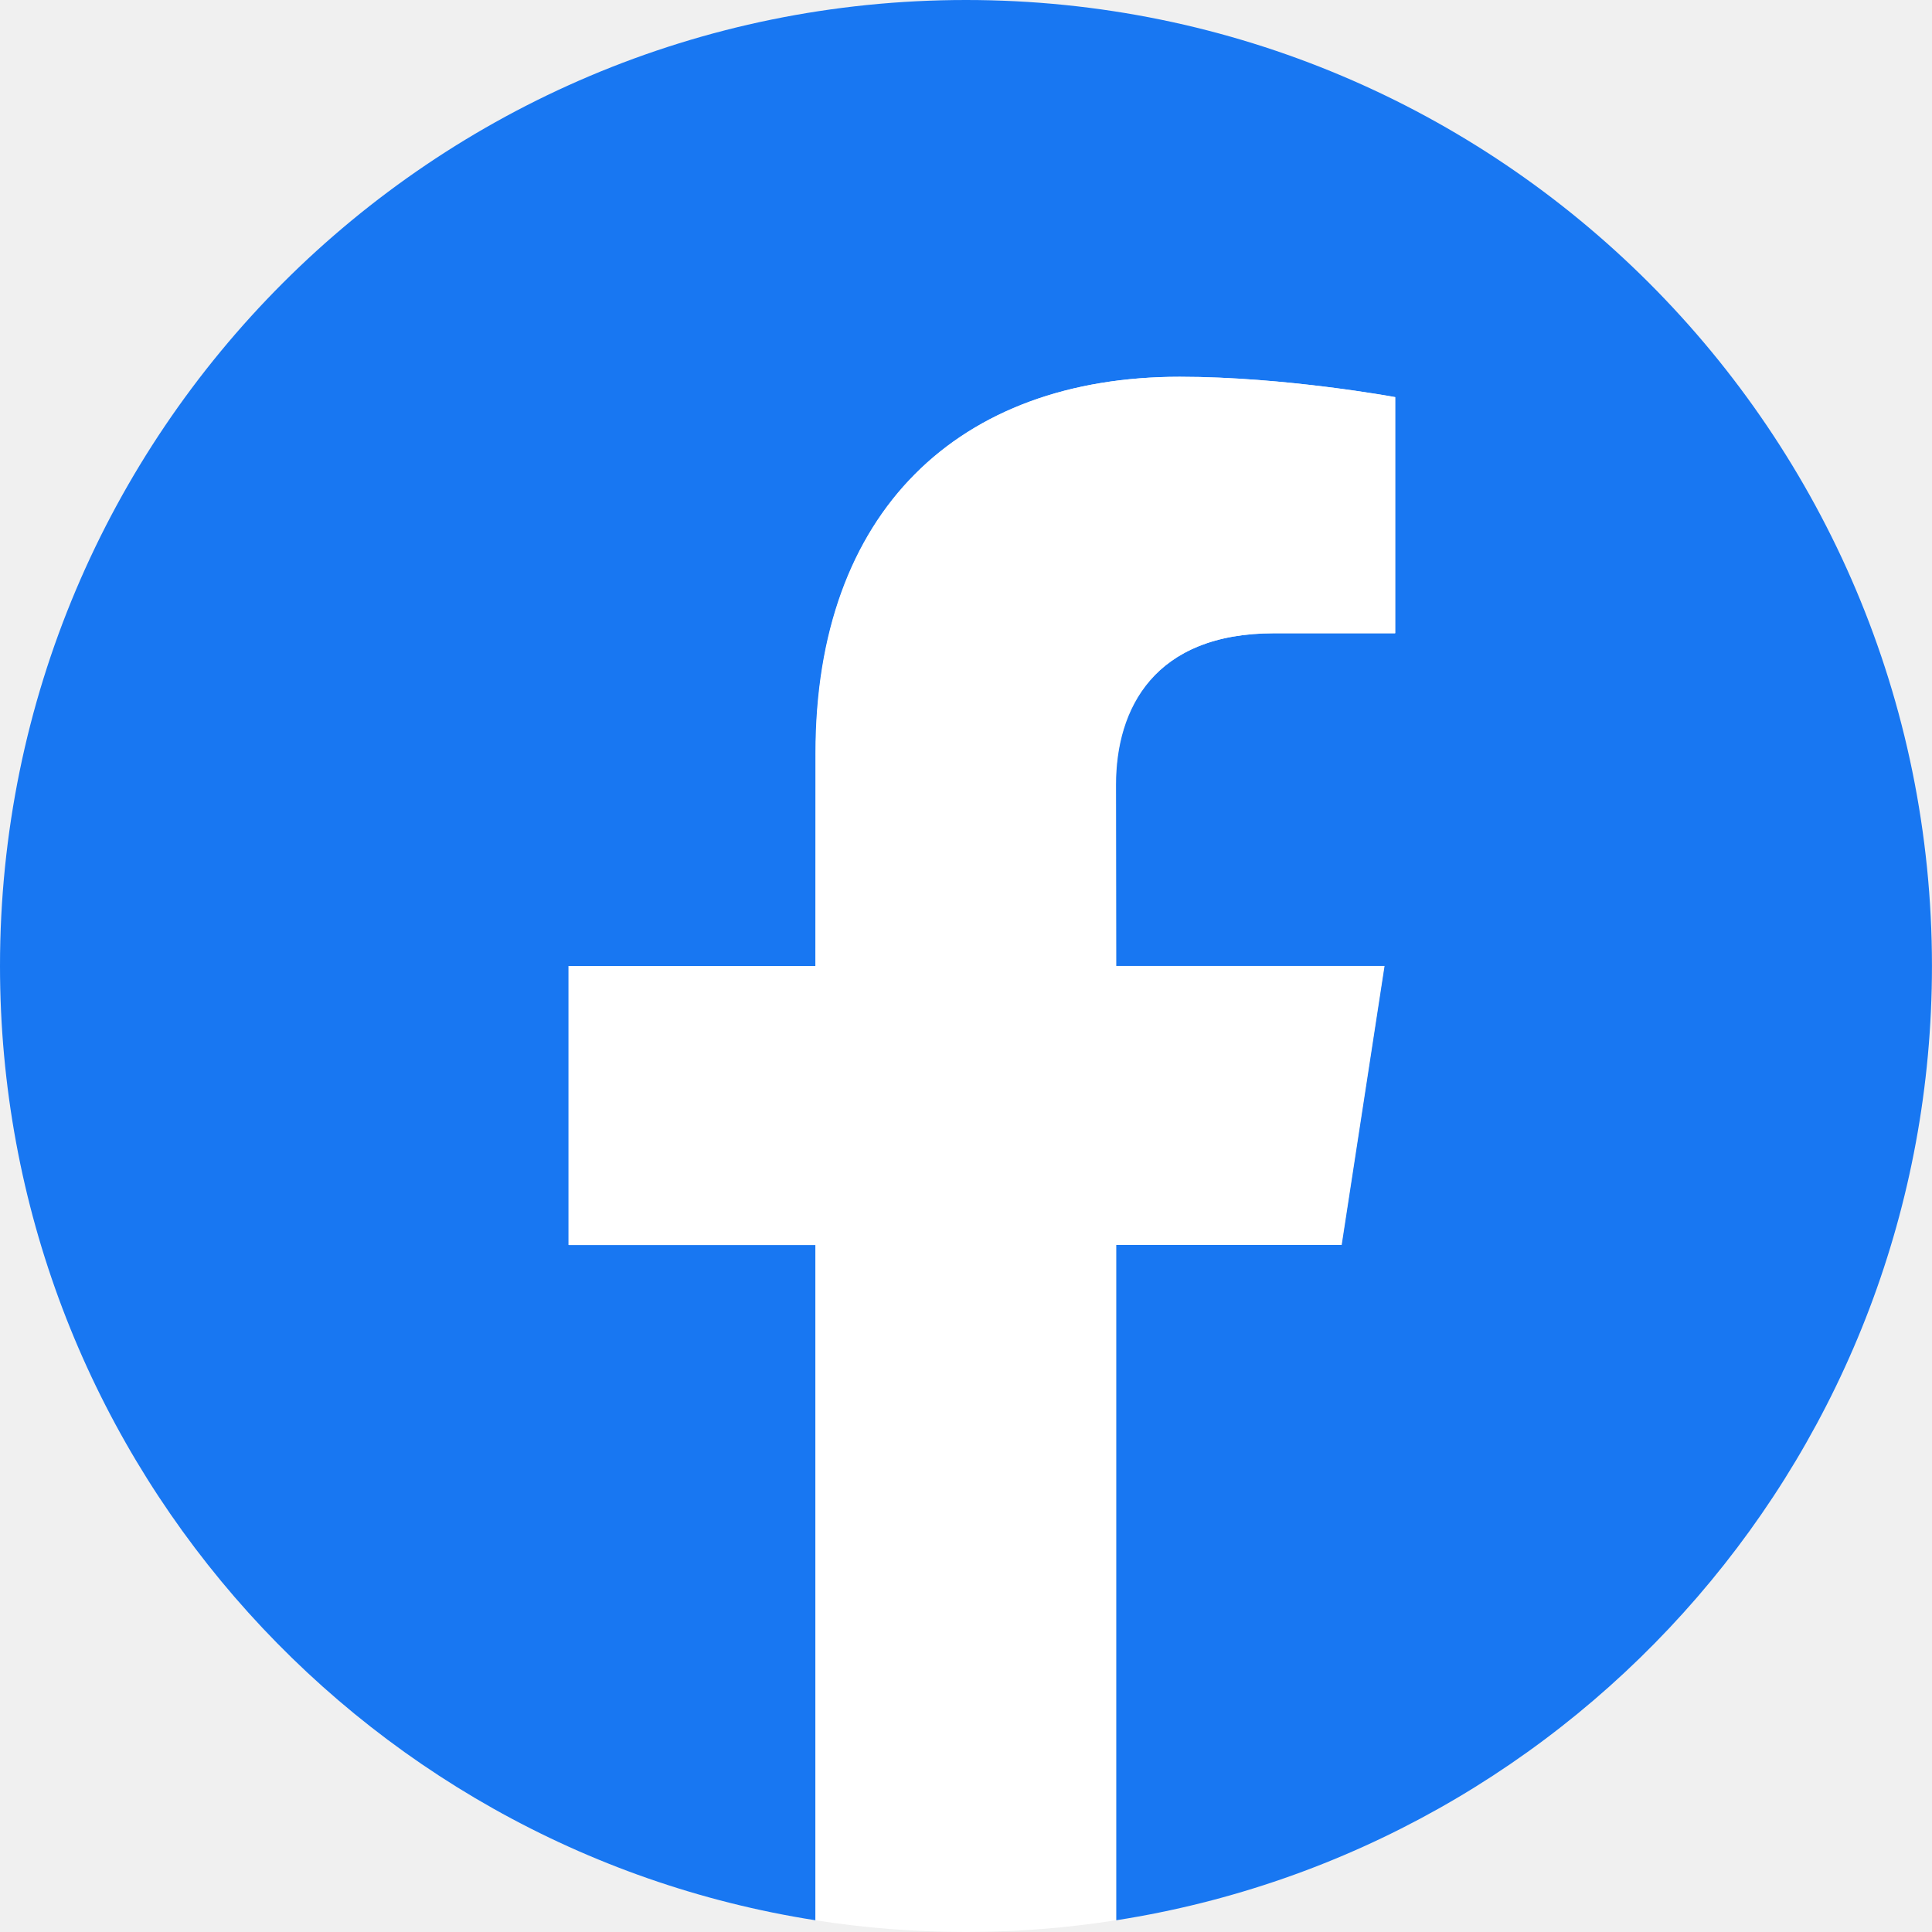
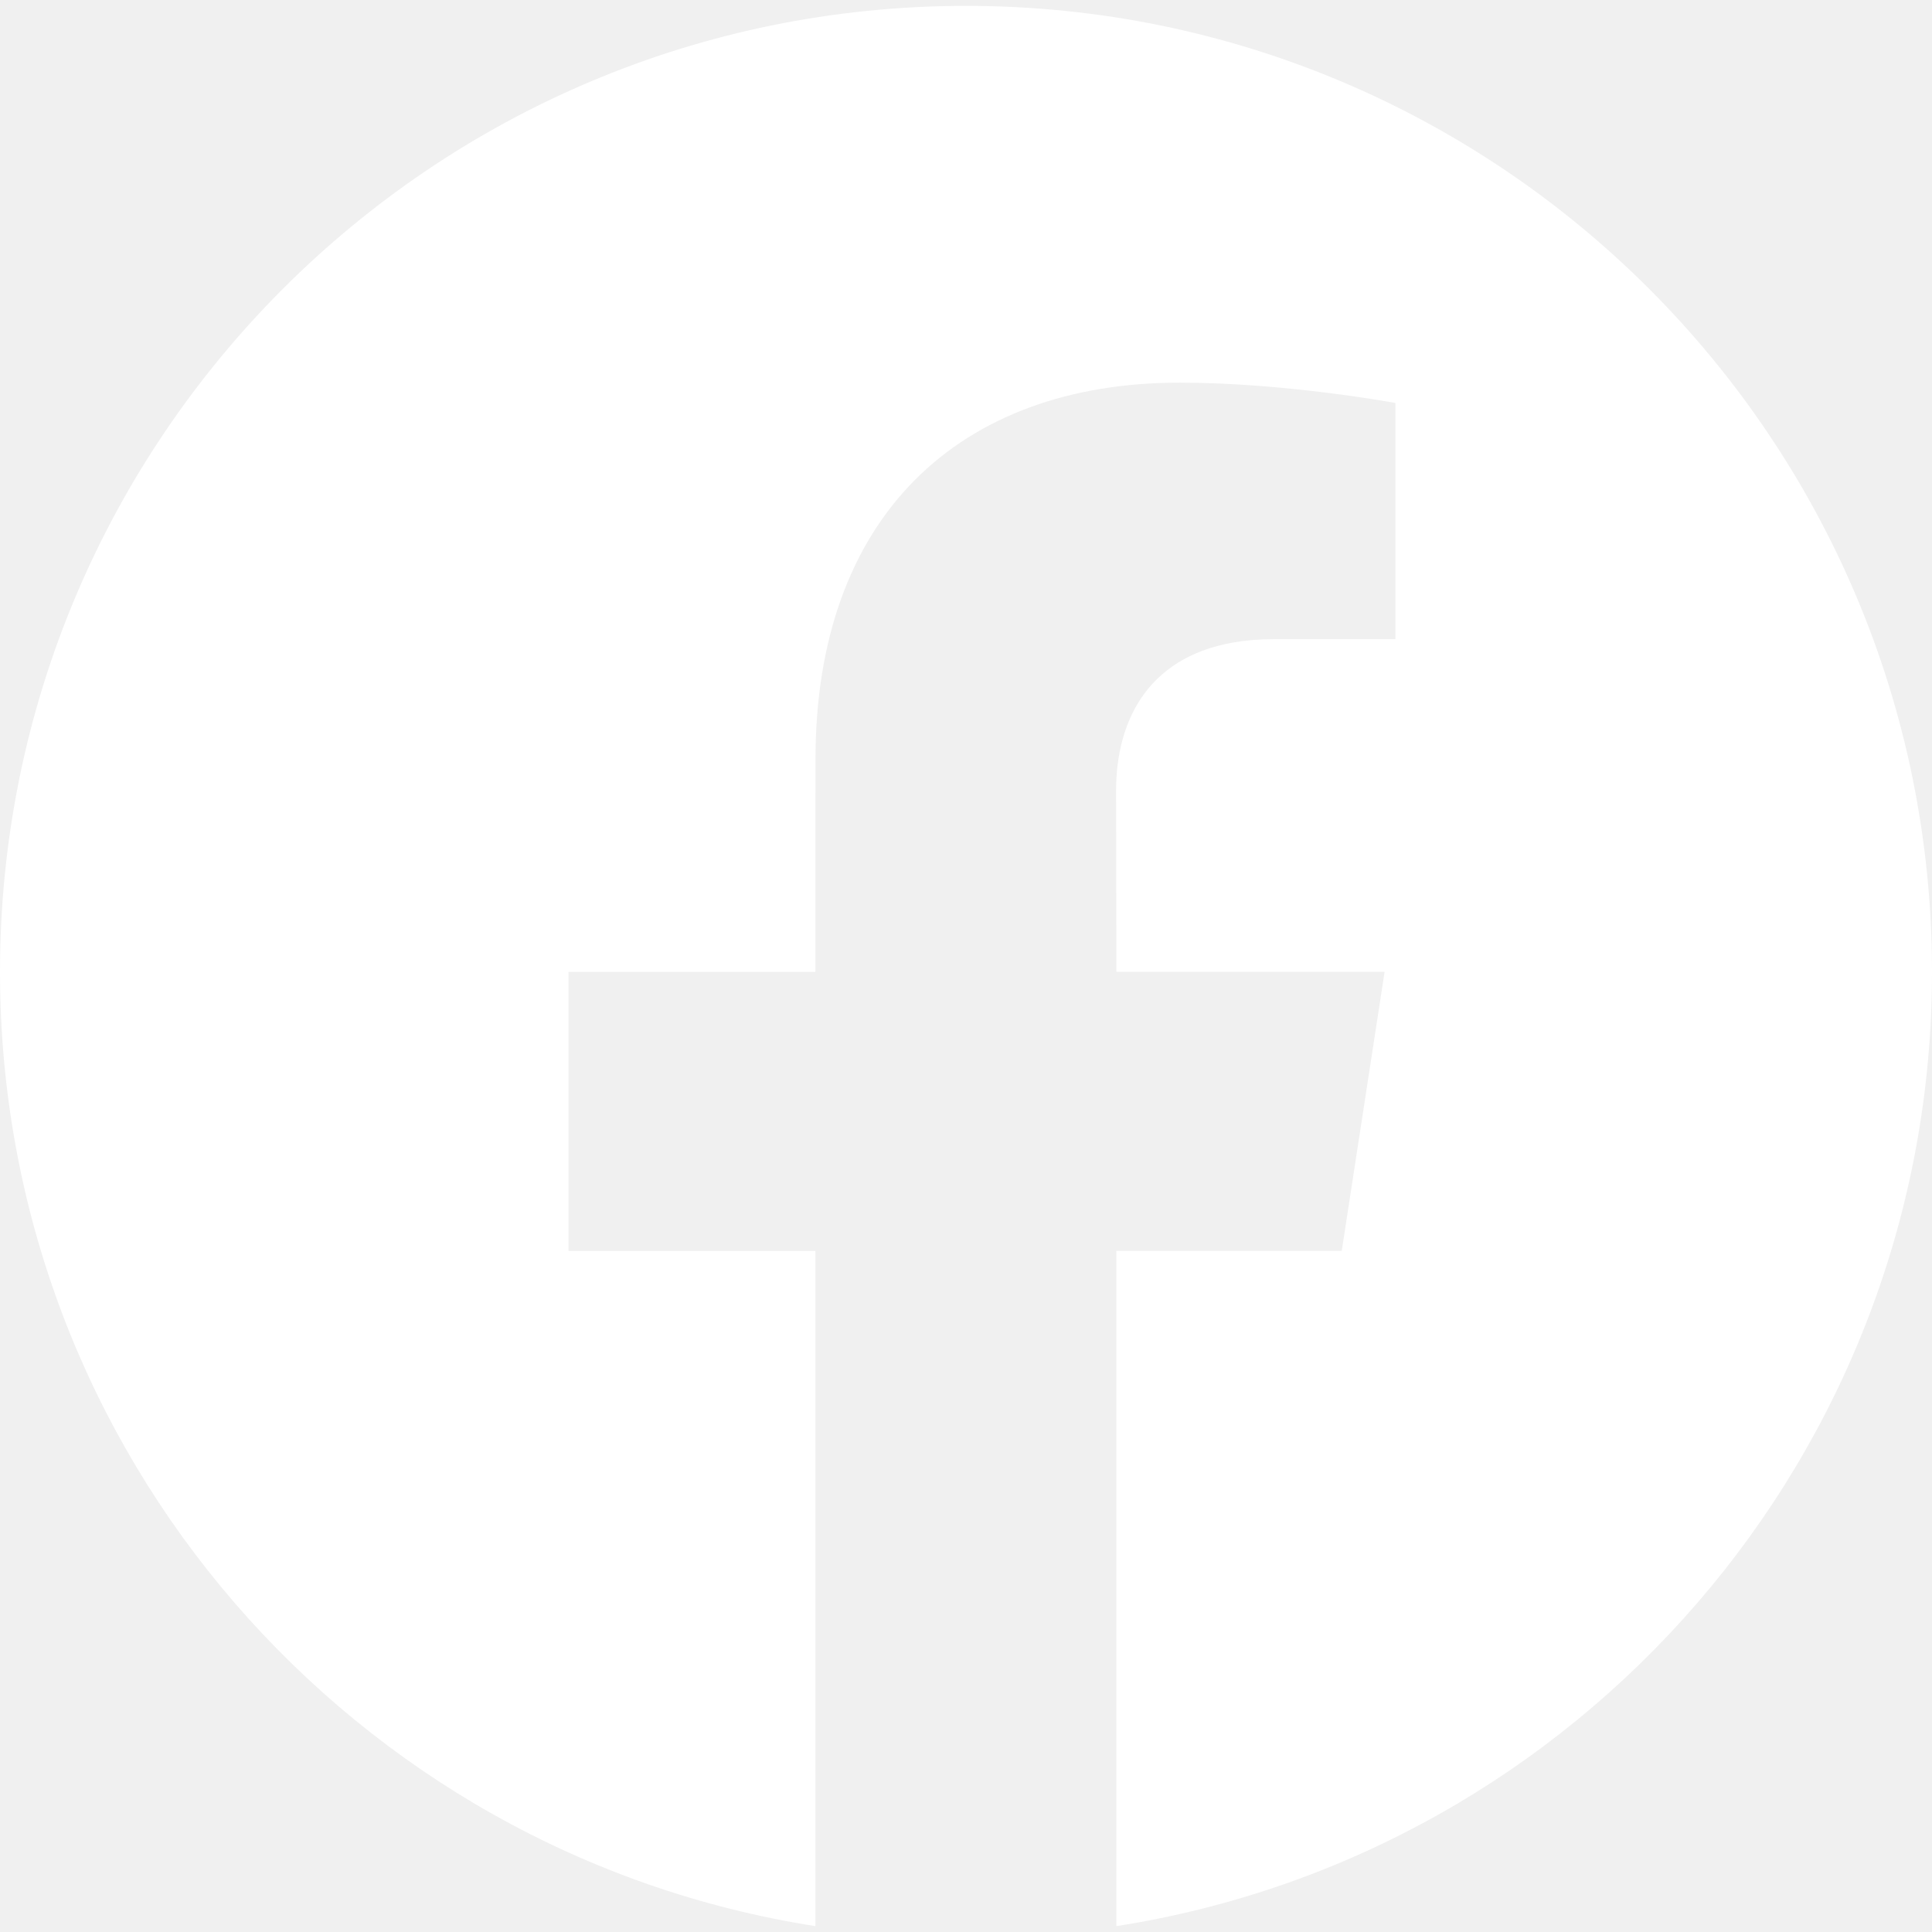
- <svg xmlns="http://www.w3.org/2000/svg" version="1.1" id="Calque_1" x="0px" y="0px" width="50.969px" height="50.969px" viewBox="6.516 8.016 50.969 50.969" enable-background="new 6.516 8.016 50.969 50.969" xml:space="preserve">
+ <svg xmlns="http://www.w3.org/2000/svg" version="1.1" id="Calque_1" x="0px" y="0px" width="50.969px" height="50.969px" viewBox="0 0 50.969 50.969" enable-background="new 0 0 50.969 50.969" xml:space="preserve">
  <g>
-     <path fill="#1877F2" d="M57.484,33.5C57.484,19.425,46.075,8.016,32,8.016S6.516,19.425,6.516,33.5   c0,12.727,9.328,23.273,21.521,25.177V40.863h-6.515V33.5h6.515l0.002-5.616c0-6.386,3.784-9.928,9.606-9.928   c2.787,0,5.683,0.536,5.683,0.536v6.229h-3.192c-3.164,0-4.177,1.982-4.177,3.998l0.007,4.78h7.077l-1.131,7.362h-5.946v17.814   C48.154,56.773,57.484,46.227,57.484,33.5" />
-     <path fill="#FFFFFF" d="M41.902,40.861l1.132-7.361h-7.079l-0.006-4.781c0-2.015,1.012-3.996,4.178-3.996h3.191v-6.229   c0,0-2.896-0.538-5.684-0.538c-5.82,0-9.605,3.543-9.605,9.931L28.027,33.5h-6.514v7.361h6.514v17.814   c1.289,0.203,2.615,0.309,3.964,0.309c1.348,0,2.672-0.104,3.964-0.309V40.861H41.902z" />
+     <path fill="#FFFFFF" d="M25.485,0.155C11.41,0.155,0,11.564,0,25.639c0,12.722,9.323,23.267,21.512,25.175V33.002h-6.506V33h-0.008   v-7.361h0.008h6.506l0.002-5.613c0-6.388,3.785-9.931,9.605-9.931c0.003,0,0.005,0,0.008,0c0,0,0.001,0,0.002,0   c2.787,0,5.684,0.536,5.684,0.536v6.229h-0.01v0.002h-3.191c-0.394,0-0.754,0.031-1.084,0.089   c-2.309,0.409-3.084,2.145-3.084,3.907l0.008,4.78h7.076L35.397,33h-0.01h-5.936v17.814c12.188-1.902,21.518-12.449,21.518-25.175   C50.969,11.564,39.561,0.155,25.485,0.155z" />
  </g>
</svg>
